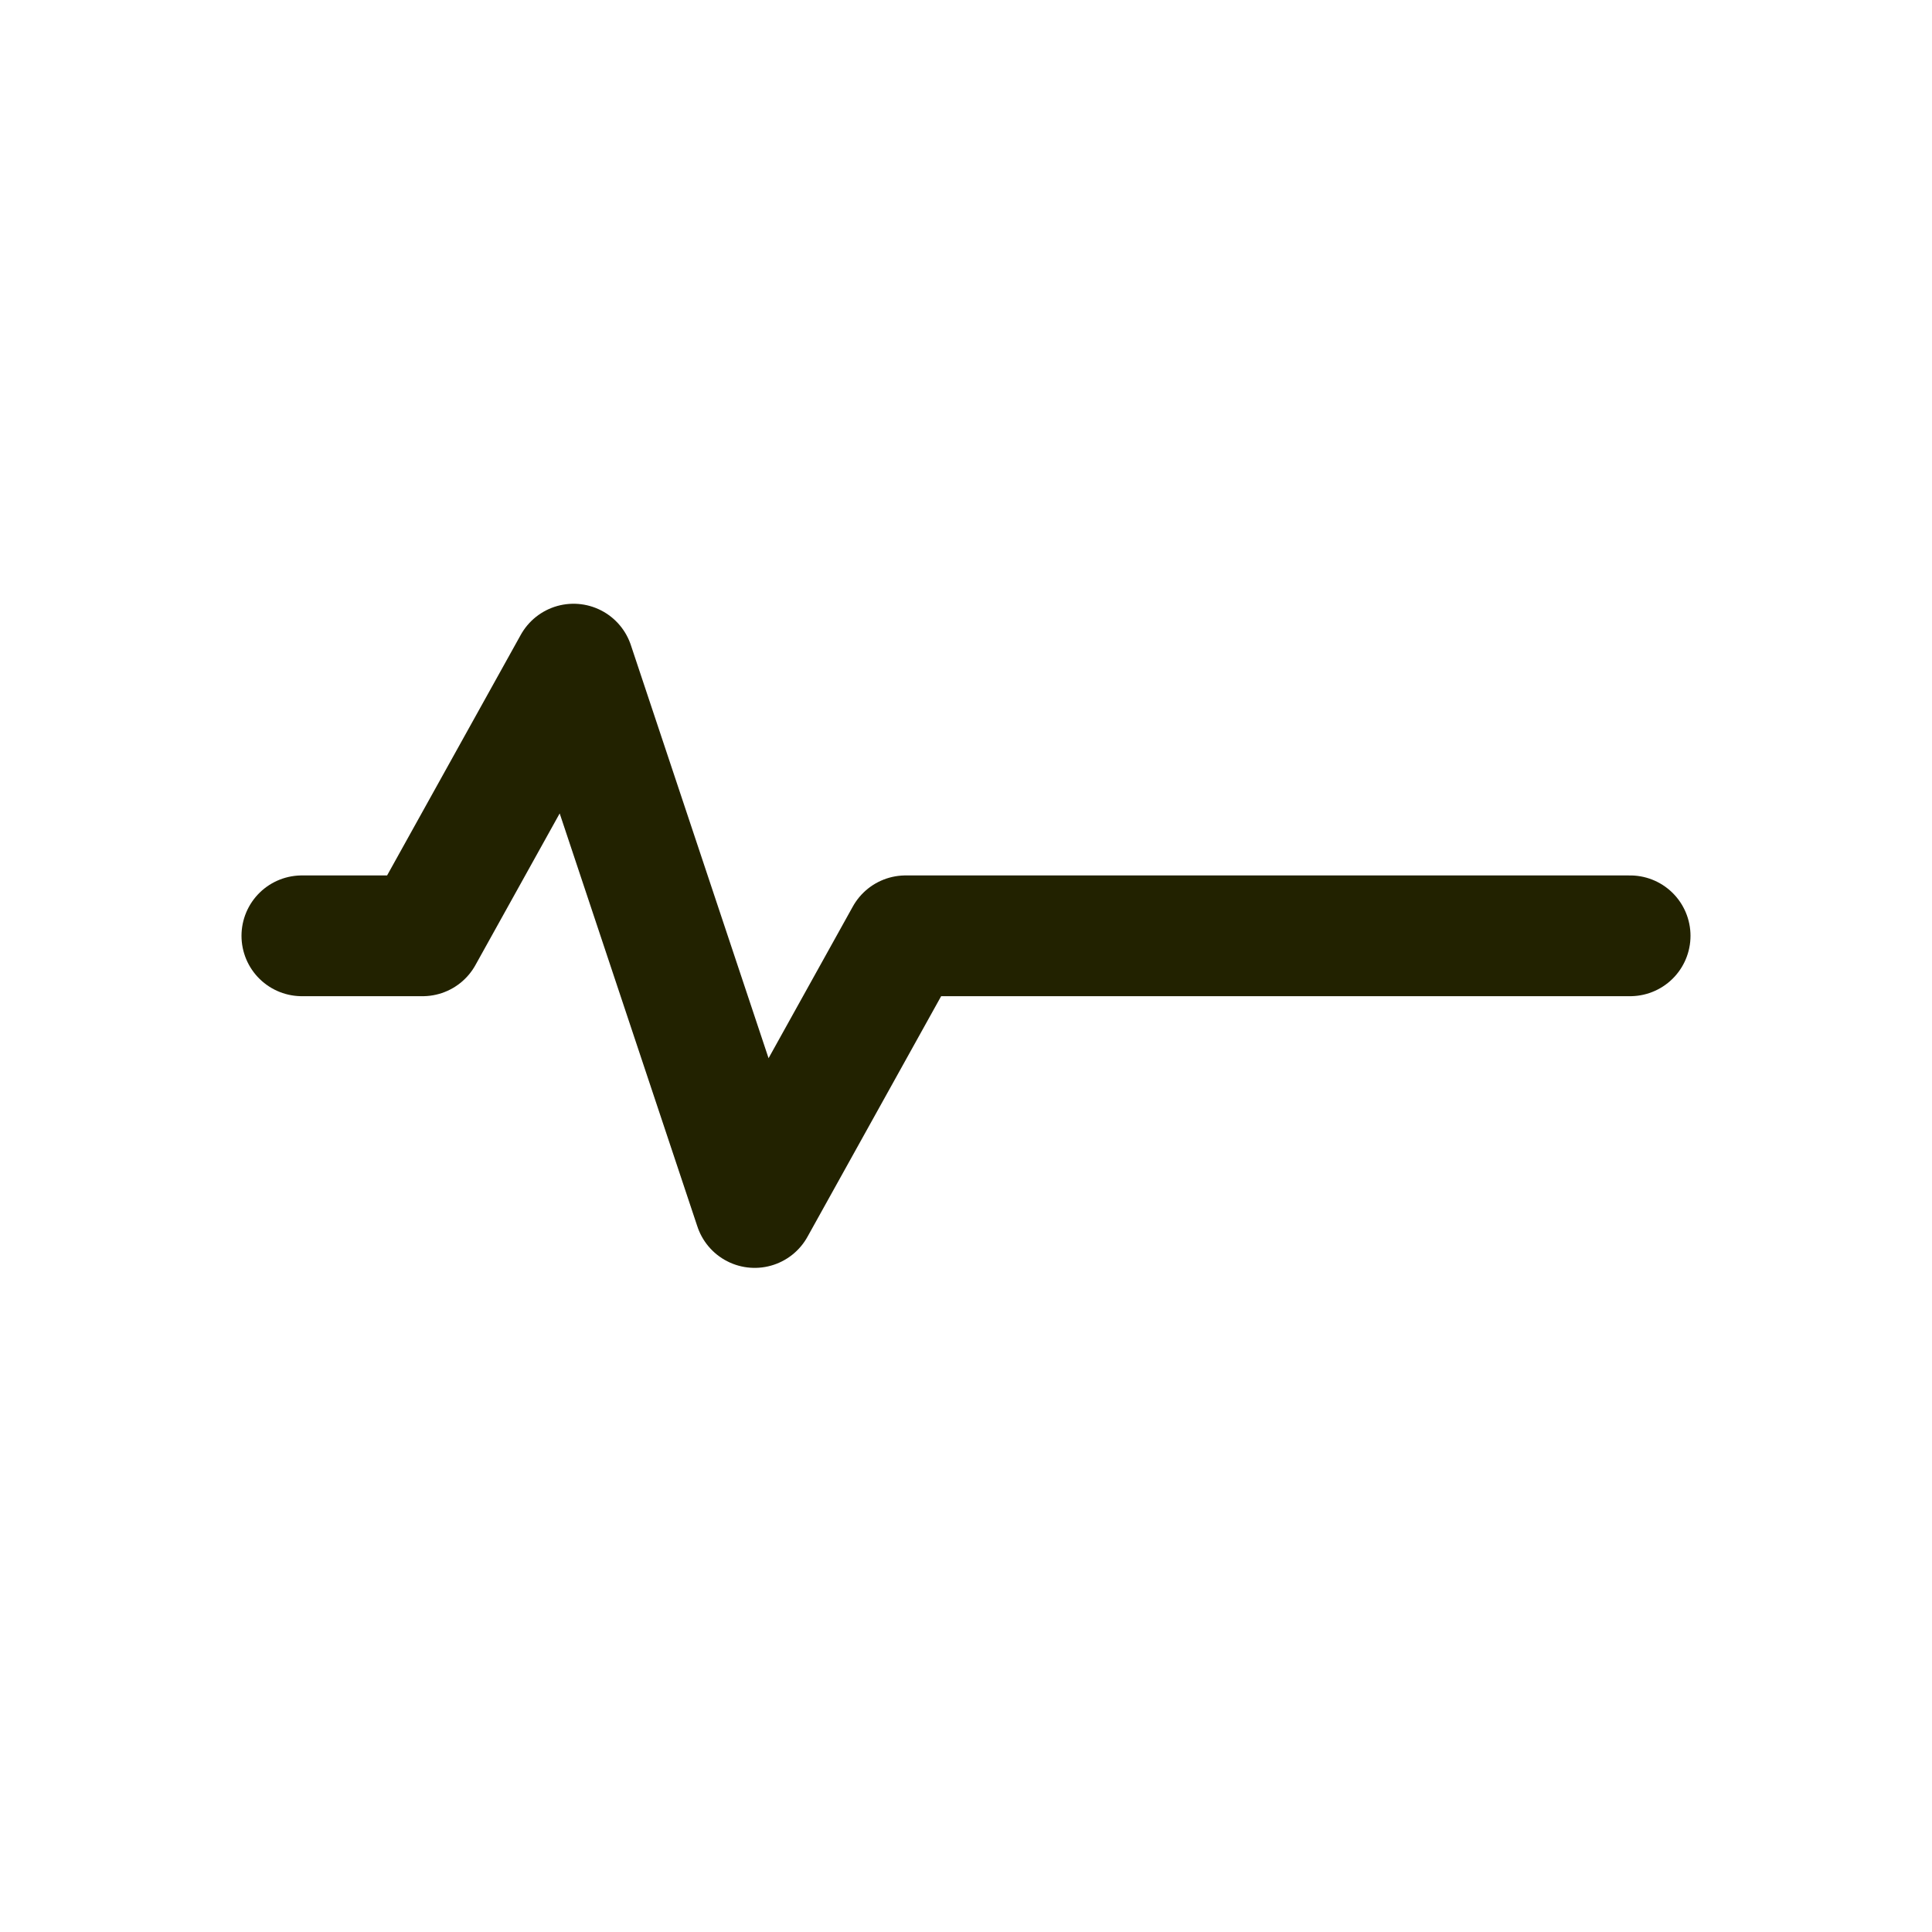
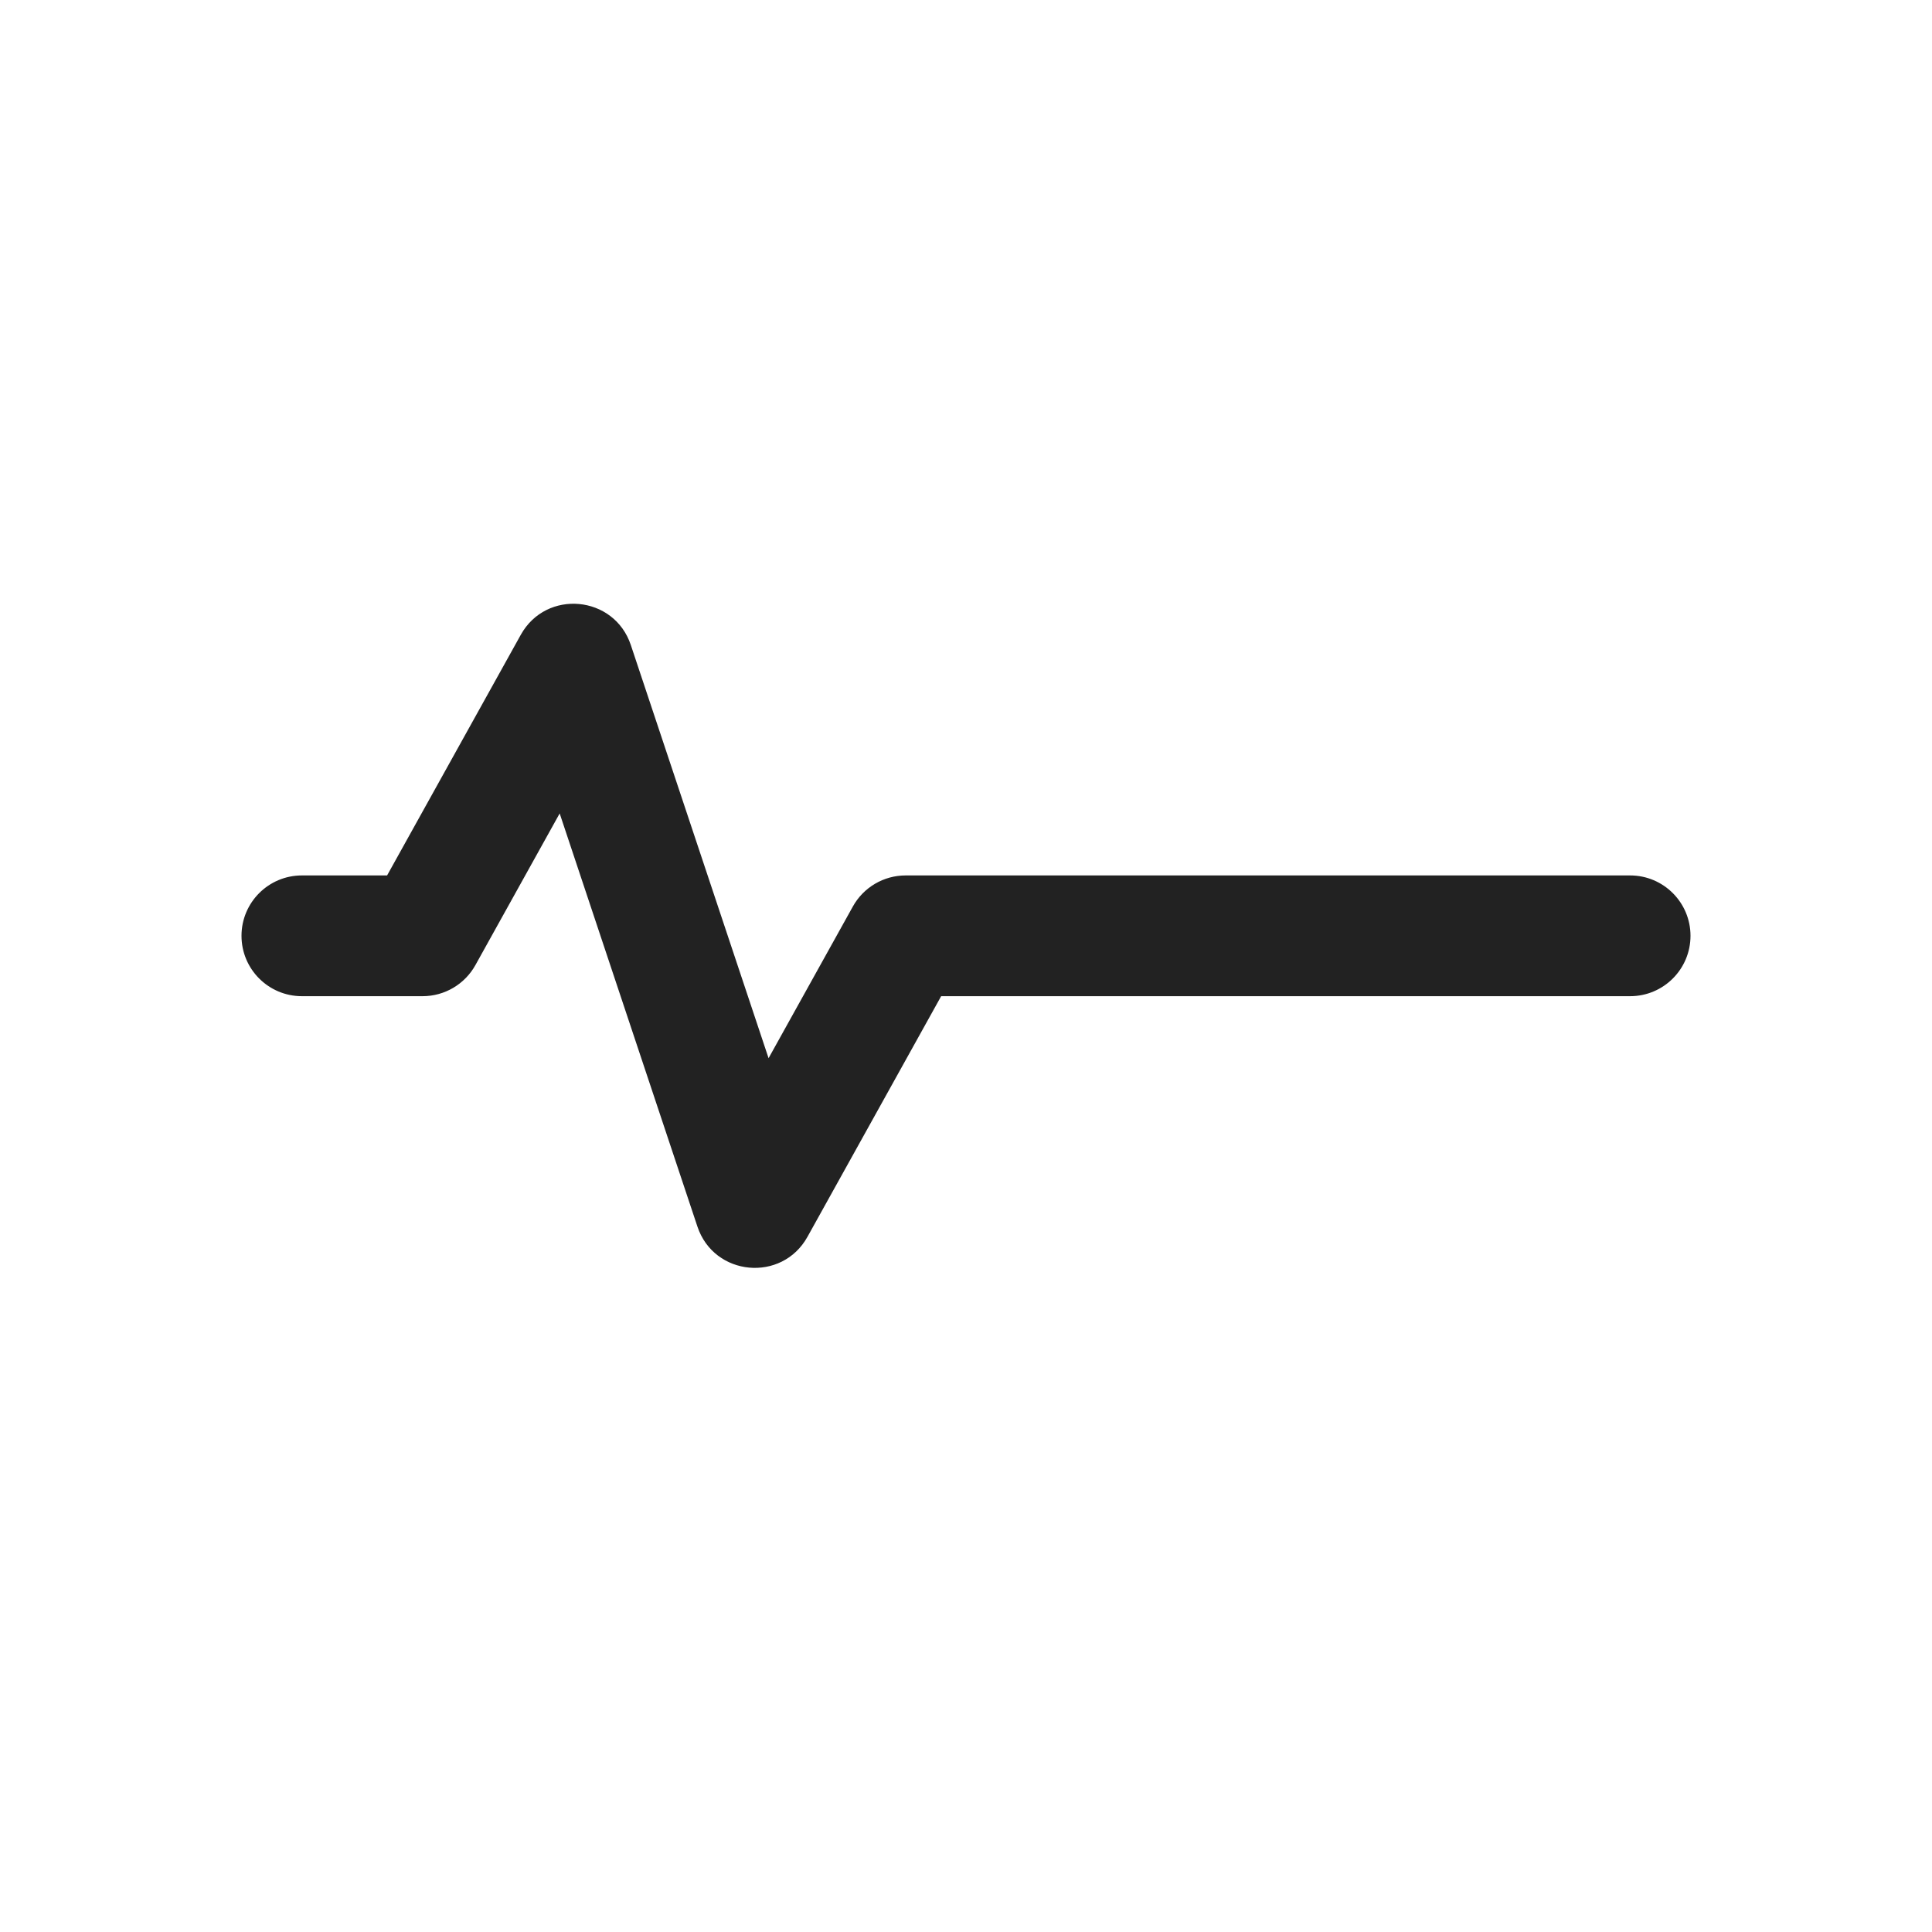
<svg xmlns="http://www.w3.org/2000/svg" width="64" height="64" viewBox="0 0 64 64">
-   <path fill="none" fill-rule="evenodd" stroke="#220" stroke-linecap="round" stroke-linejoin="round" stroke-width="4" d="M10 31h4l5-9 6 18 5-9h24" />
+   <path fill="#222" fill-rule="evenodd" d="M18.54 26.946l4.563 13.686c.55 1.651 2.8 1.86 3.645.34L31.177 33H54a2 2 0 1 0 0-4H30a2 2 0 0 0-1.748 1.029l-2.792 5.025-4.563-13.686c-.55-1.651-2.8-1.86-3.645-.34L12.823 29H10a2 2 0 1 0 0 4h4a2 2 0 0 0 1.748-1.029l2.792-5.025z" />
</svg>
